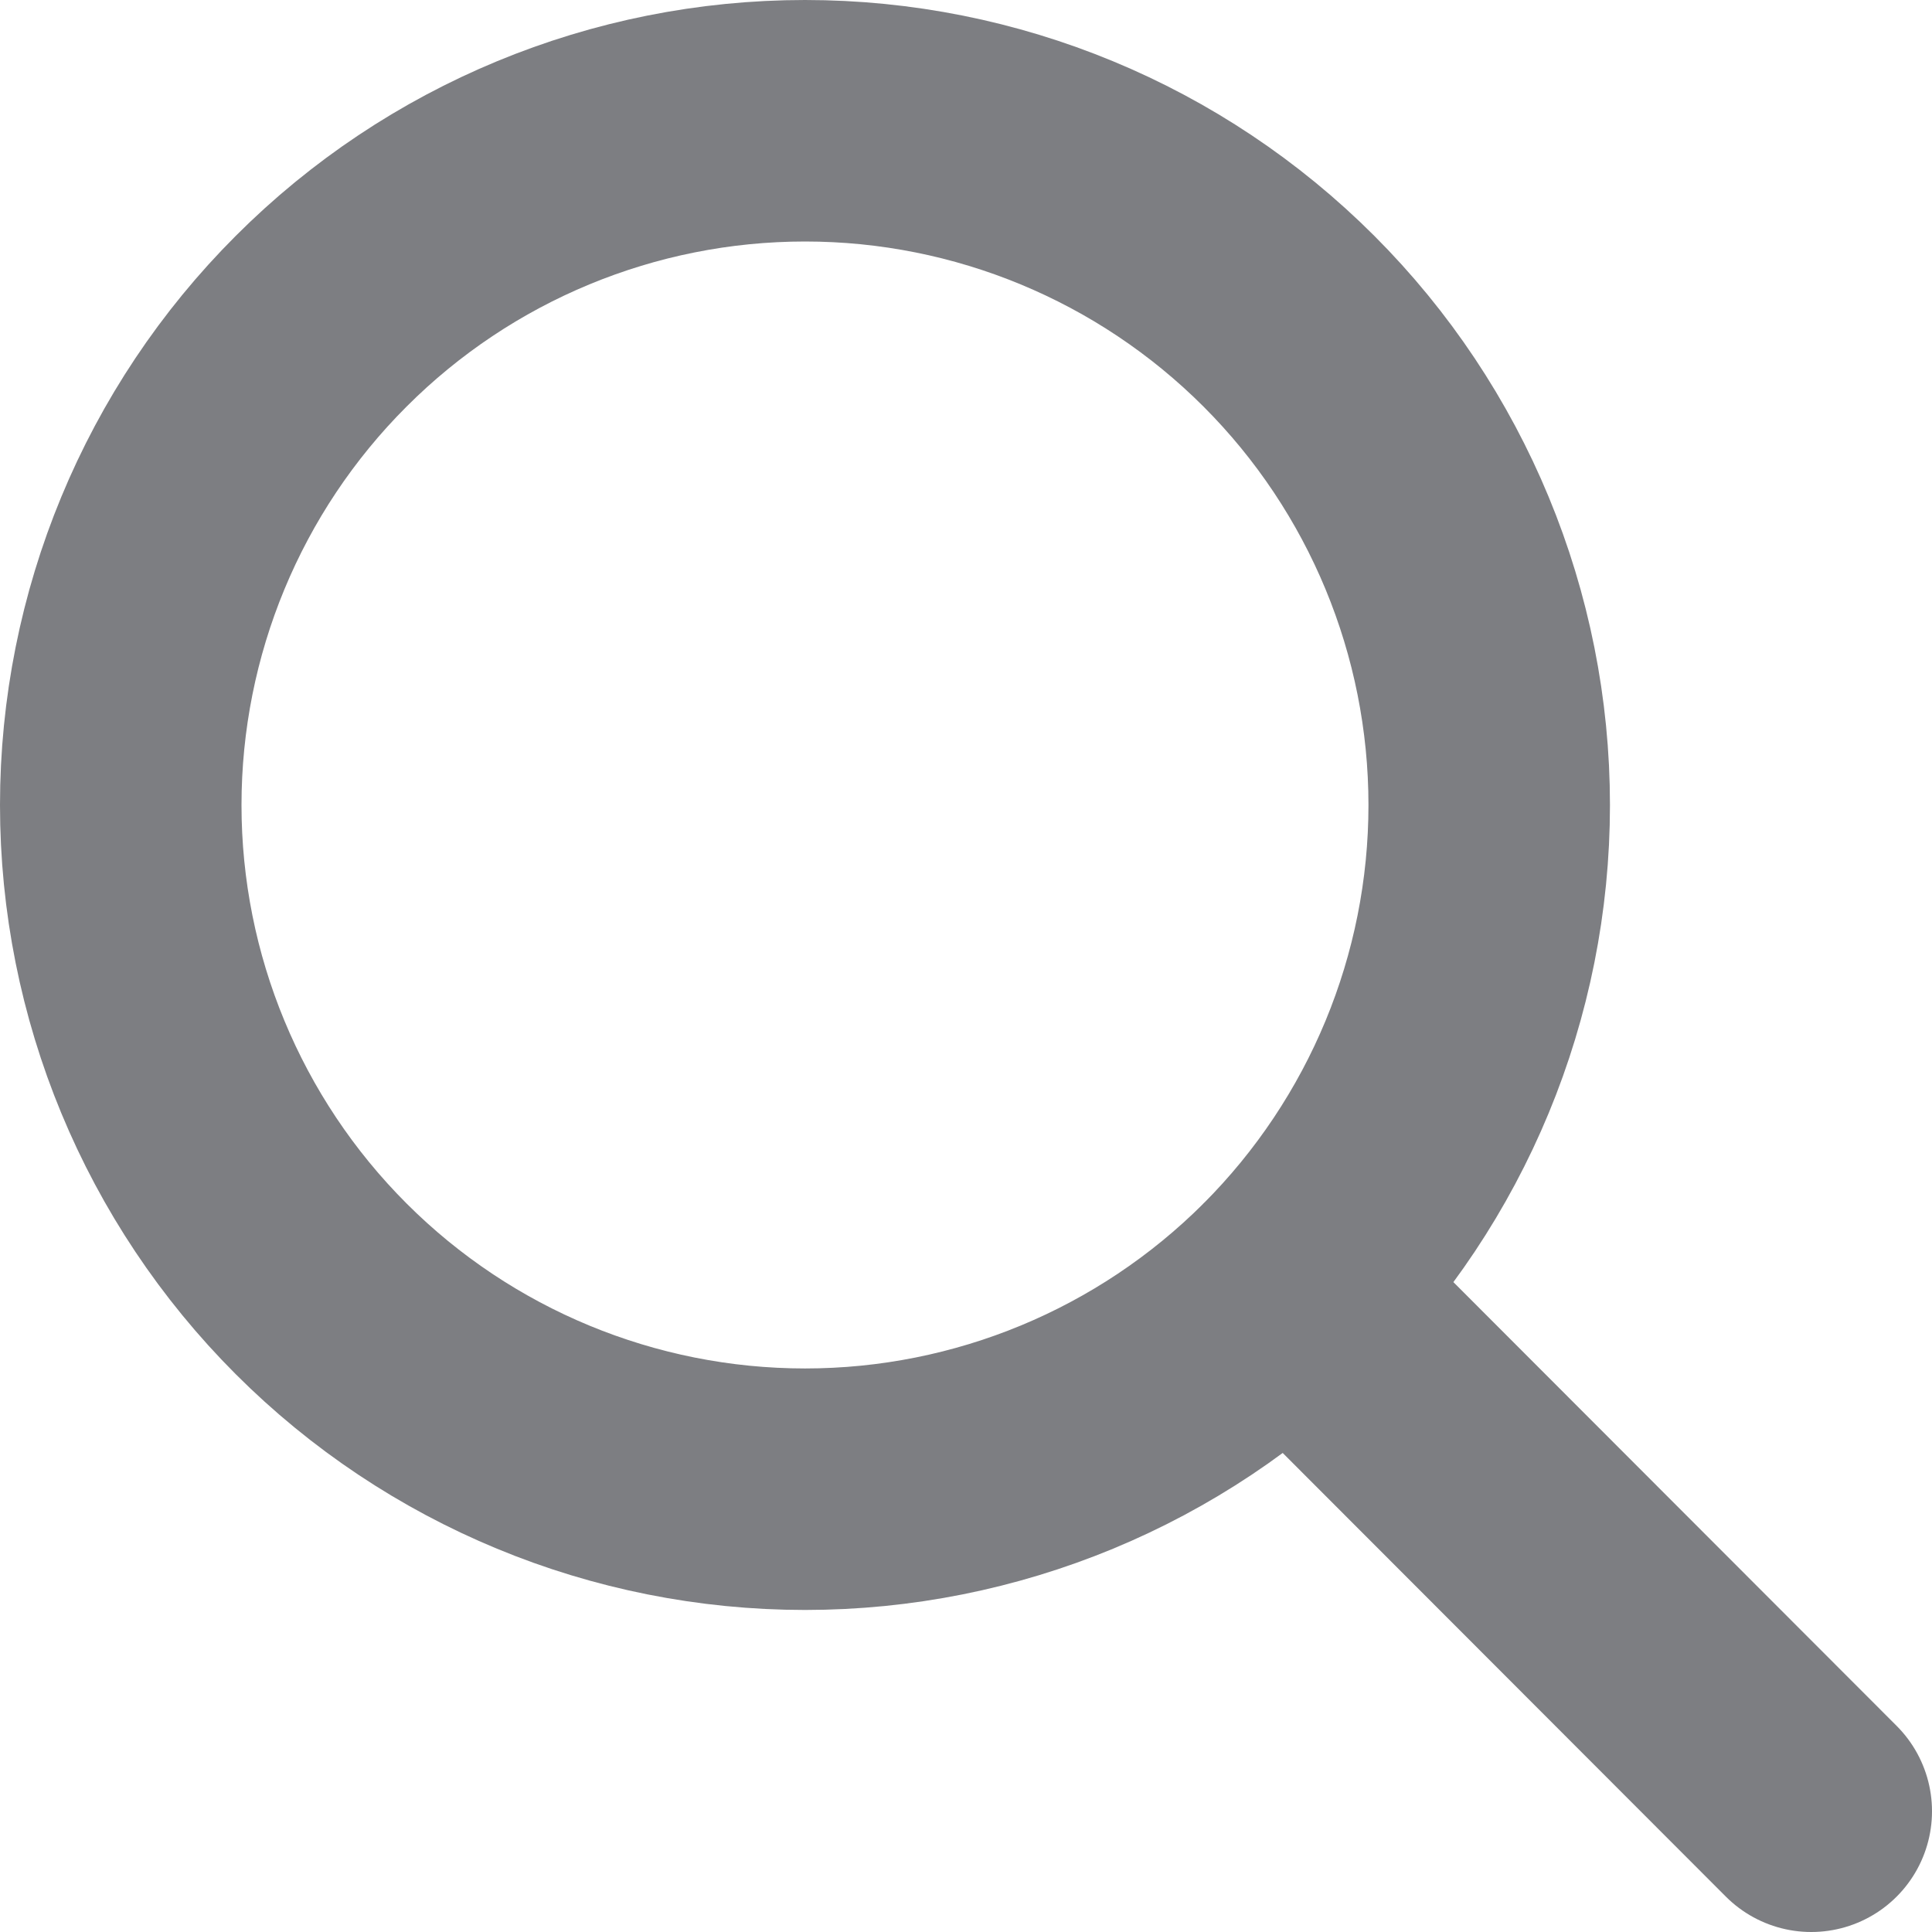
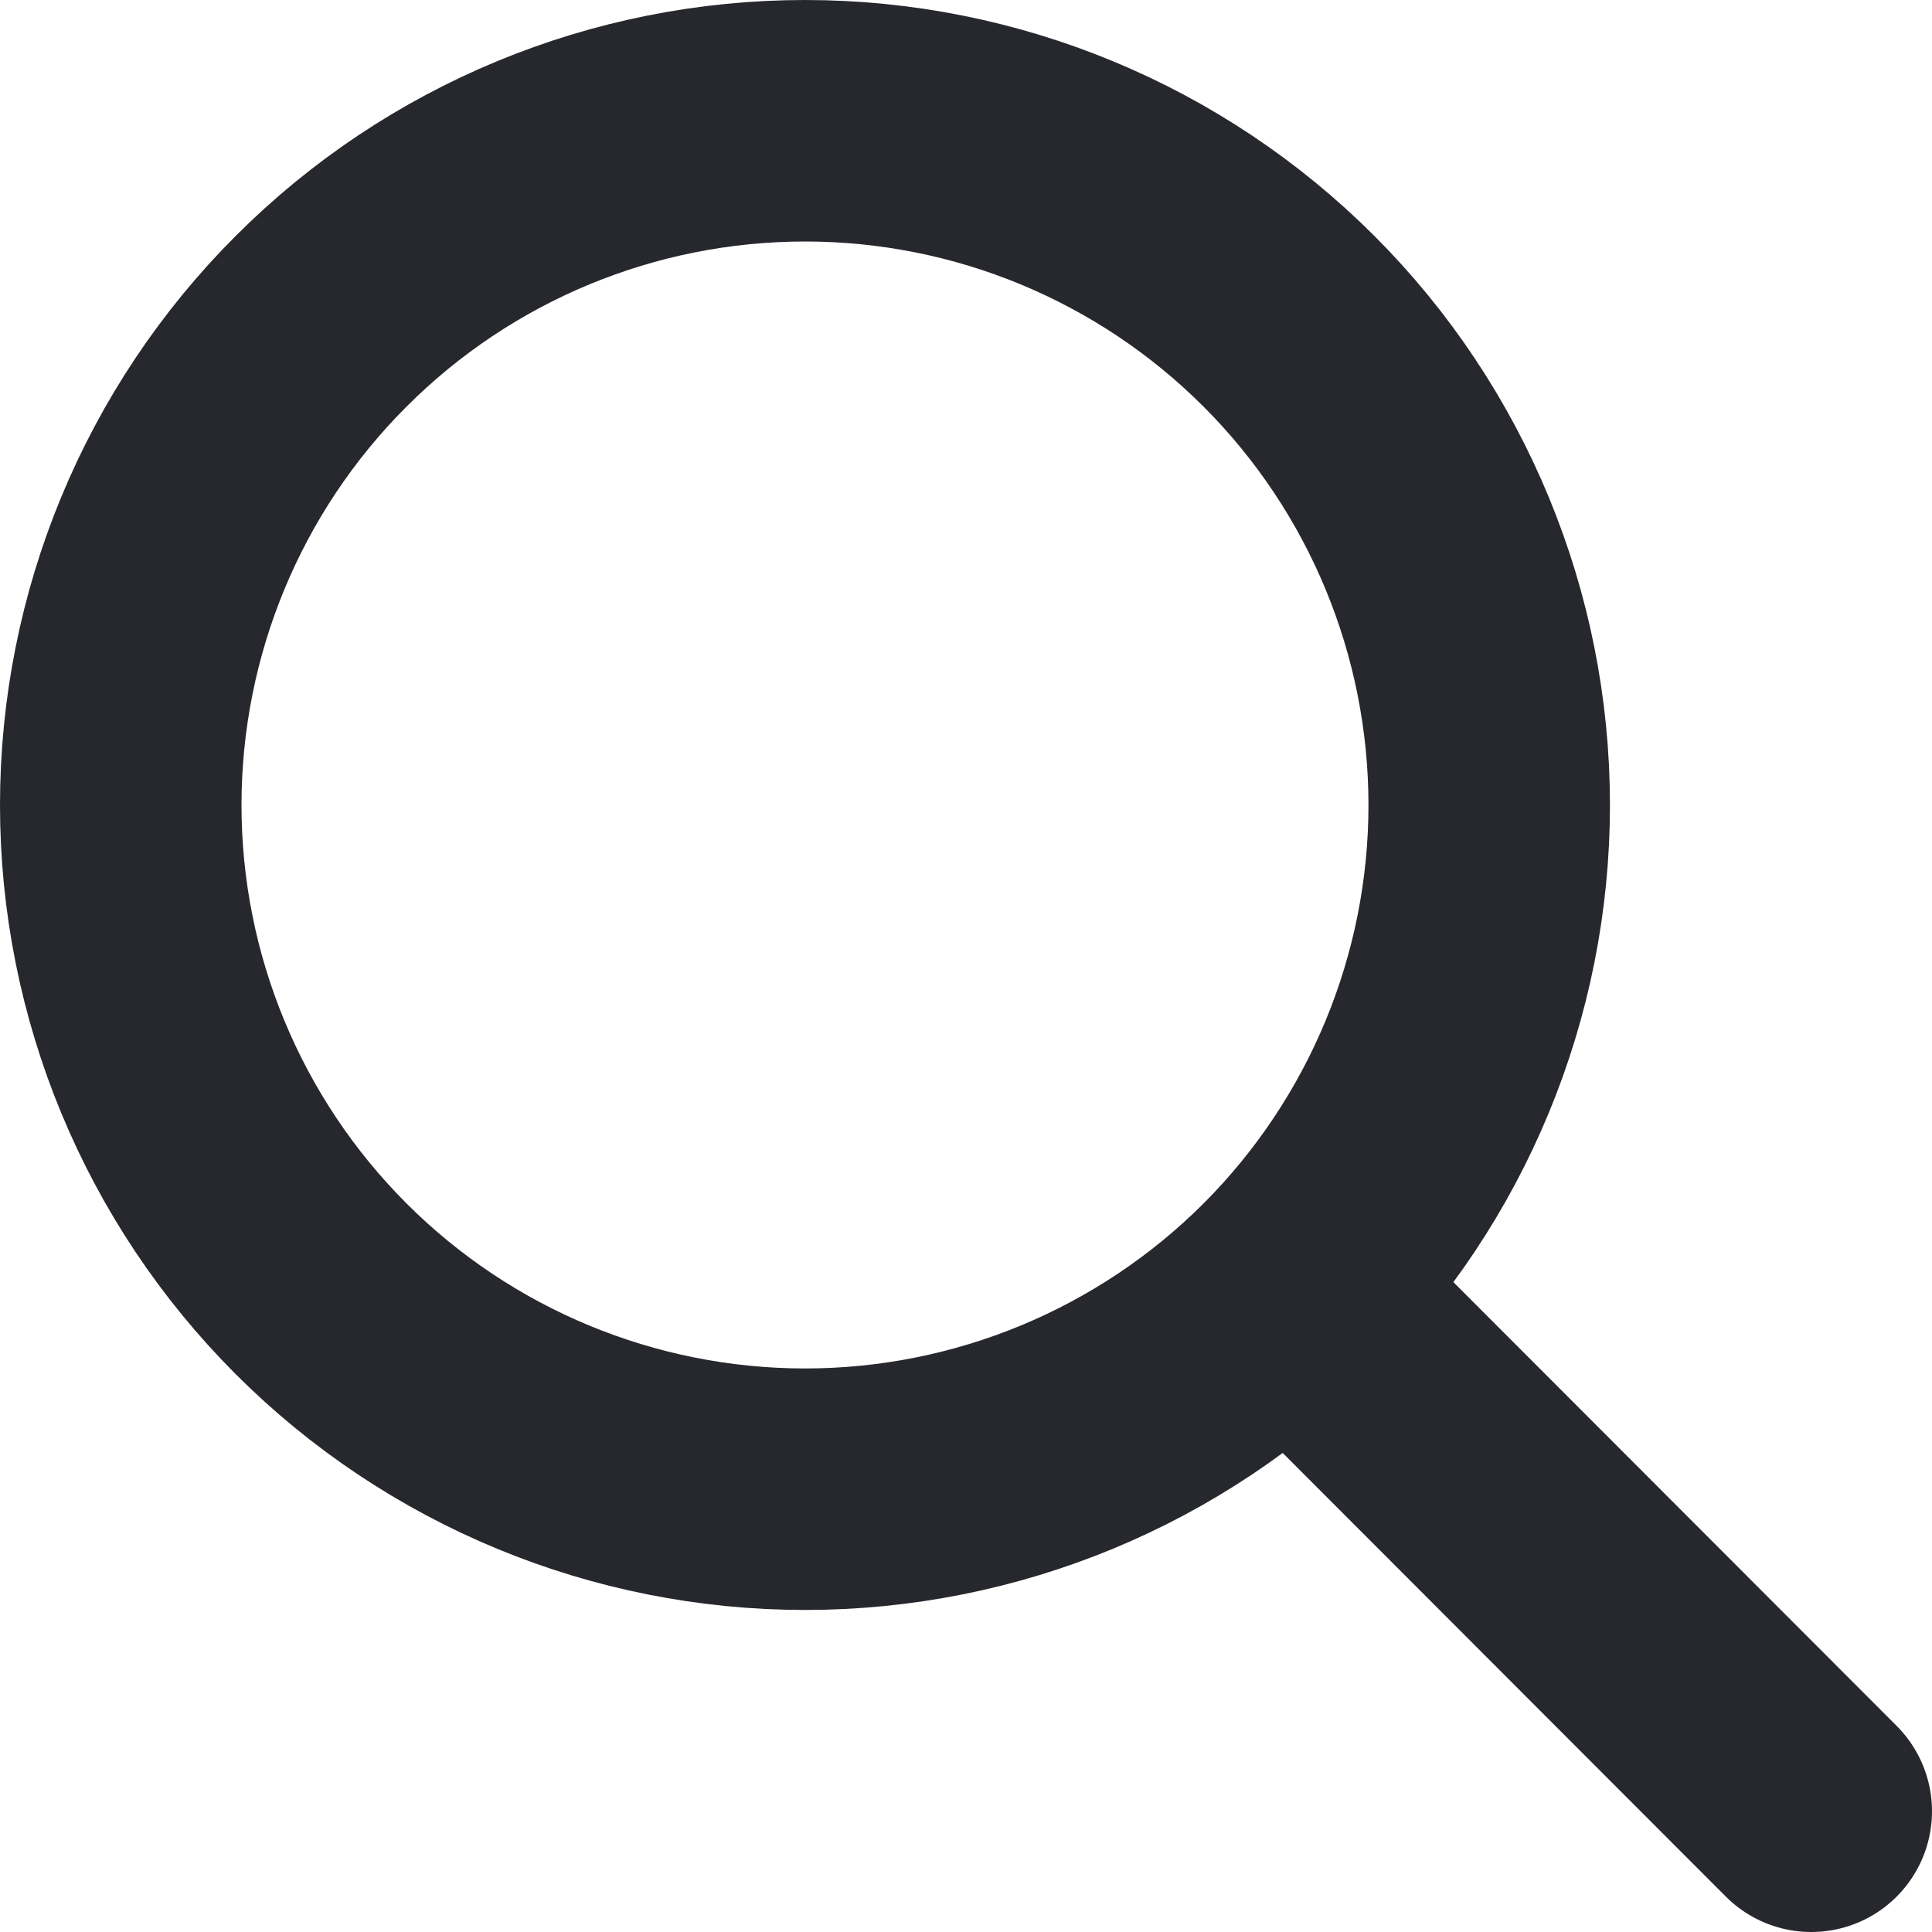
<svg xmlns="http://www.w3.org/2000/svg" width="16" height="16" viewBox="0 0 16 16" fill="none">
-   <path d="M15 15L10.676 10.671M12.333 6.667C12.333 8.17 11.736 9.611 10.674 10.674C9.611 11.736 8.17 12.333 6.667 12.333C5.164 12.333 3.722 11.736 2.66 10.674C1.597 9.611 1 8.17 1 6.667C1 5.164 1.597 3.722 2.66 2.66C3.722 1.597 5.164 1 6.667 1C8.17 1 9.611 1.597 10.674 2.66C11.736 3.722 12.333 5.164 12.333 6.667Z" stroke="#7D7E82" stroke-width="2" stroke-linecap="round" />
+   <path d="M15 15L10.676 10.671M12.333 6.667C12.333 8.17 11.736 9.611 10.674 10.674C9.611 11.736 8.17 12.333 6.667 12.333C5.164 12.333 3.722 11.736 2.66 10.674C1.597 9.611 1 8.17 1 6.667C1 5.164 1.597 3.722 2.66 2.66C3.722 1.597 5.164 1 6.667 1C8.17 1 9.611 1.597 10.674 2.66C11.736 3.722 12.333 5.164 12.333 6.667Z" stroke="#27282E" stroke-width="2" stroke-linecap="round" />
</svg>
